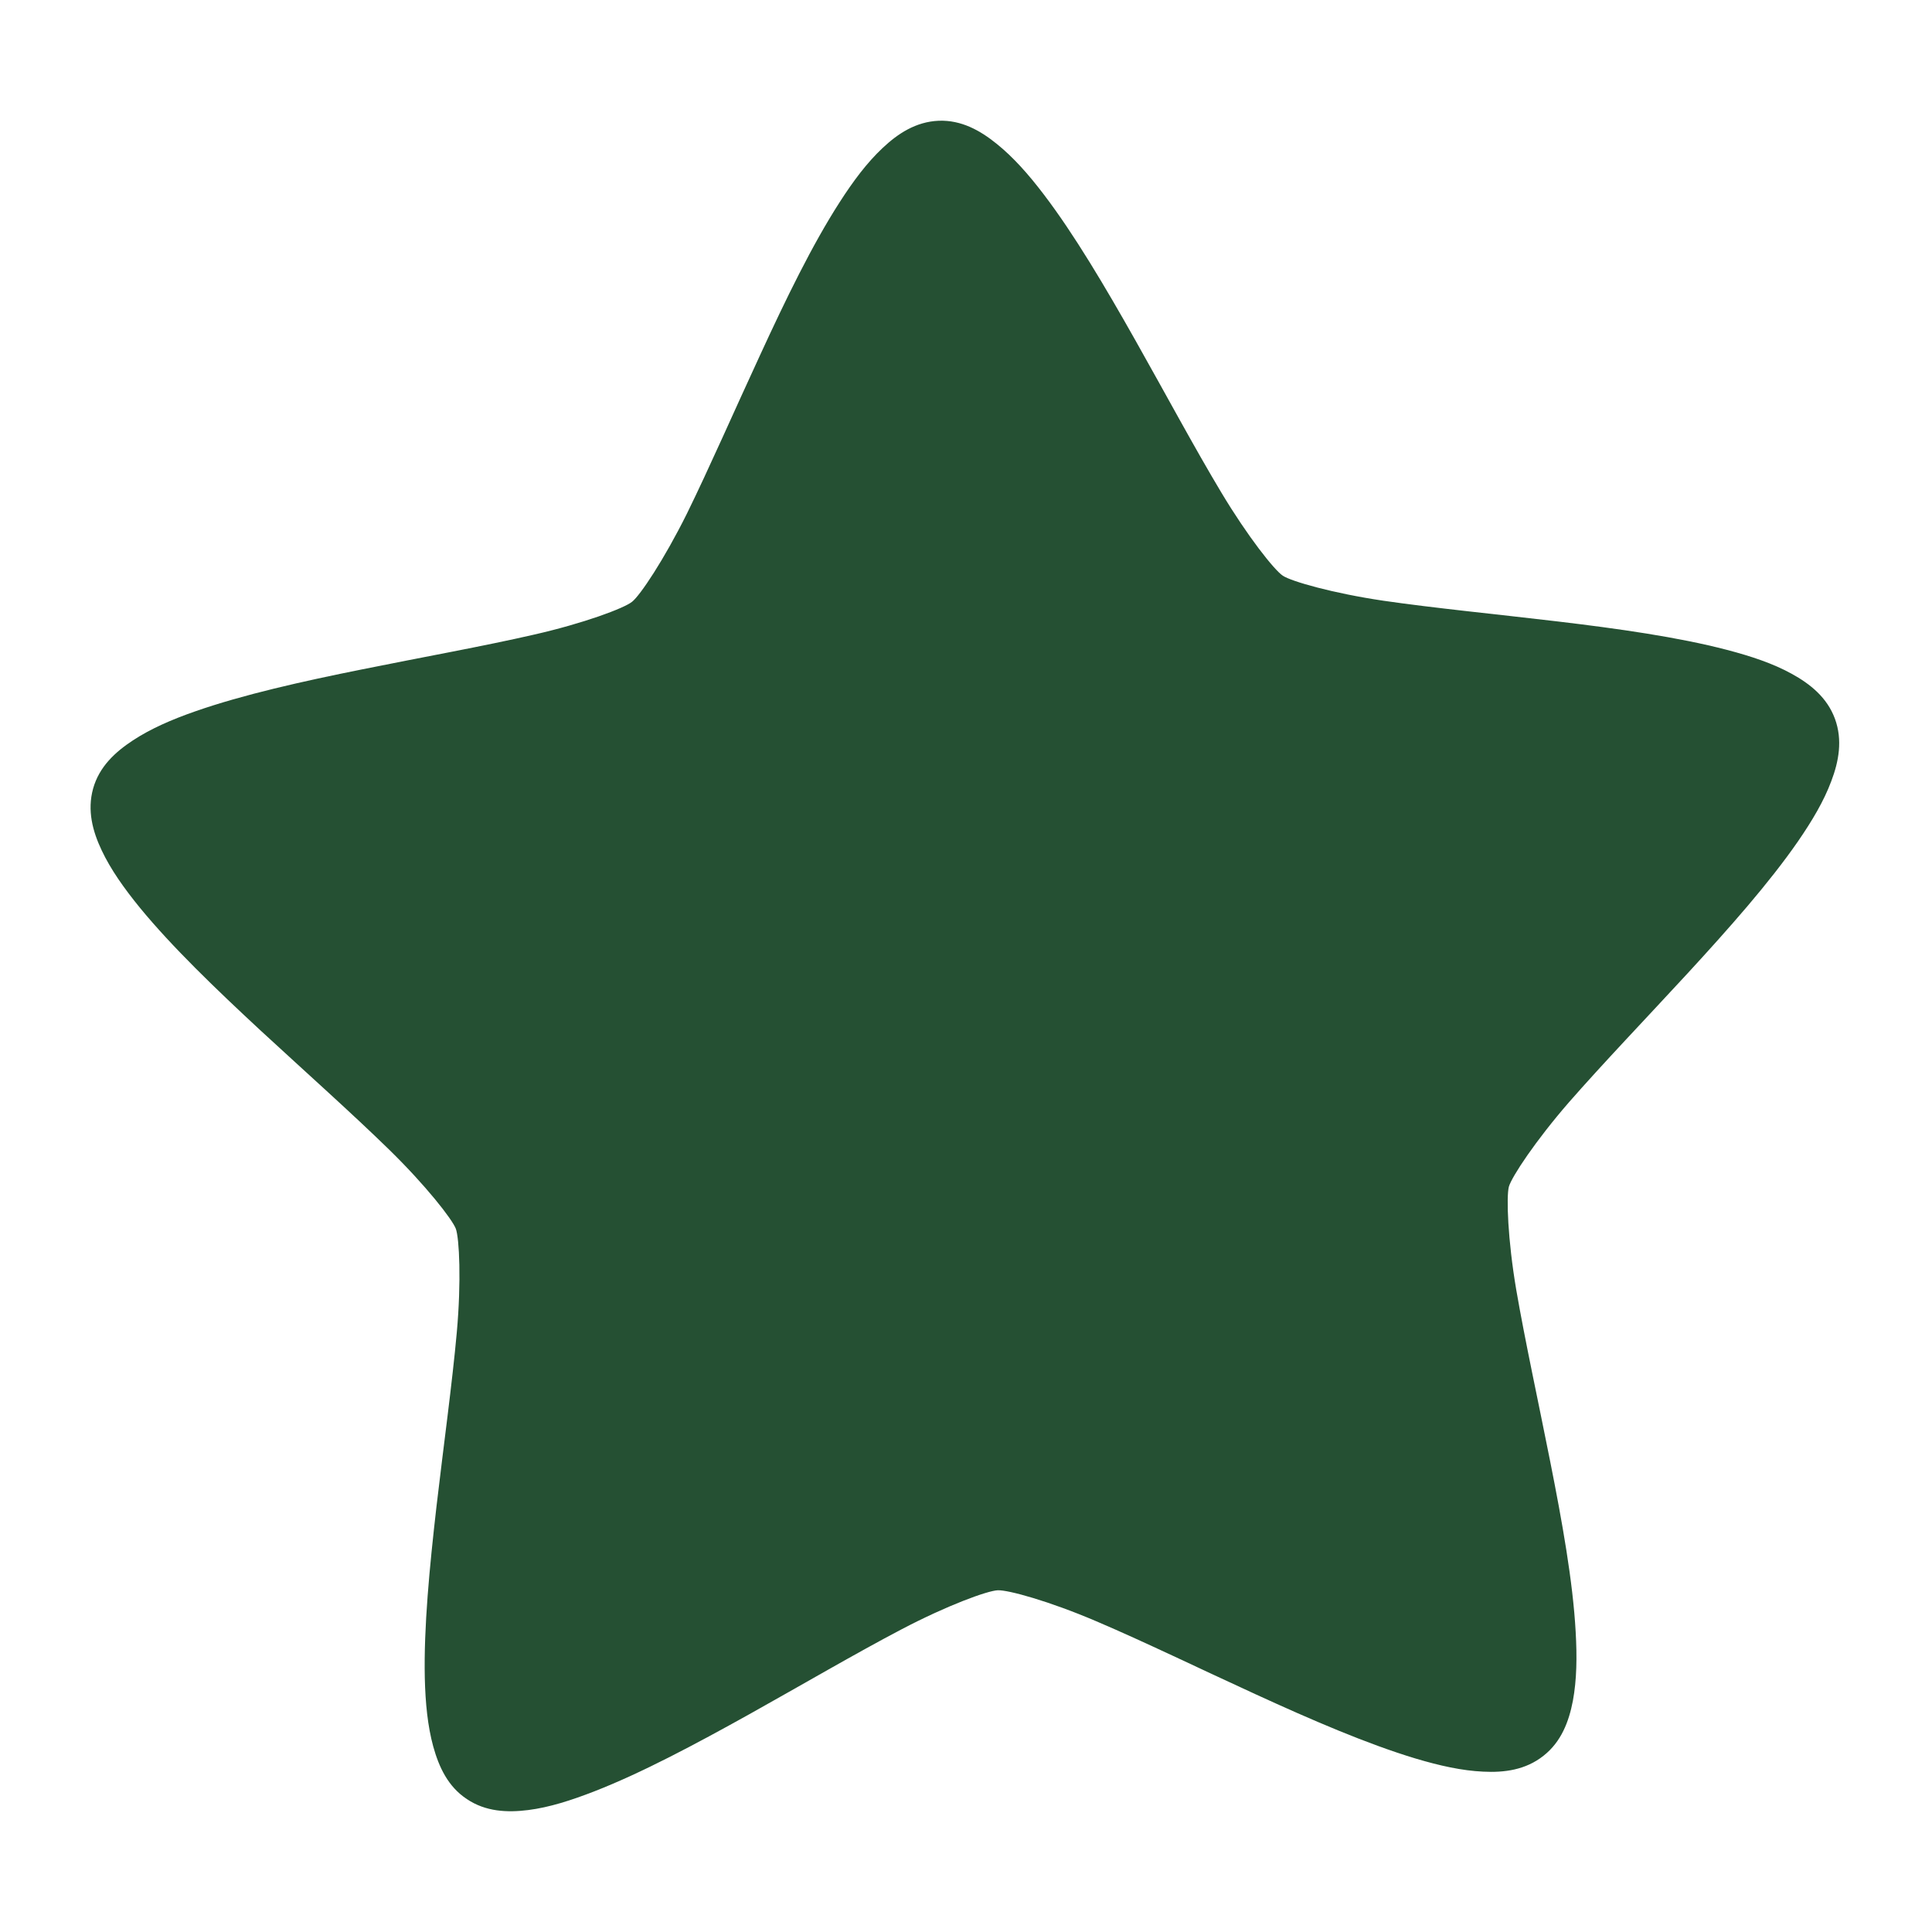
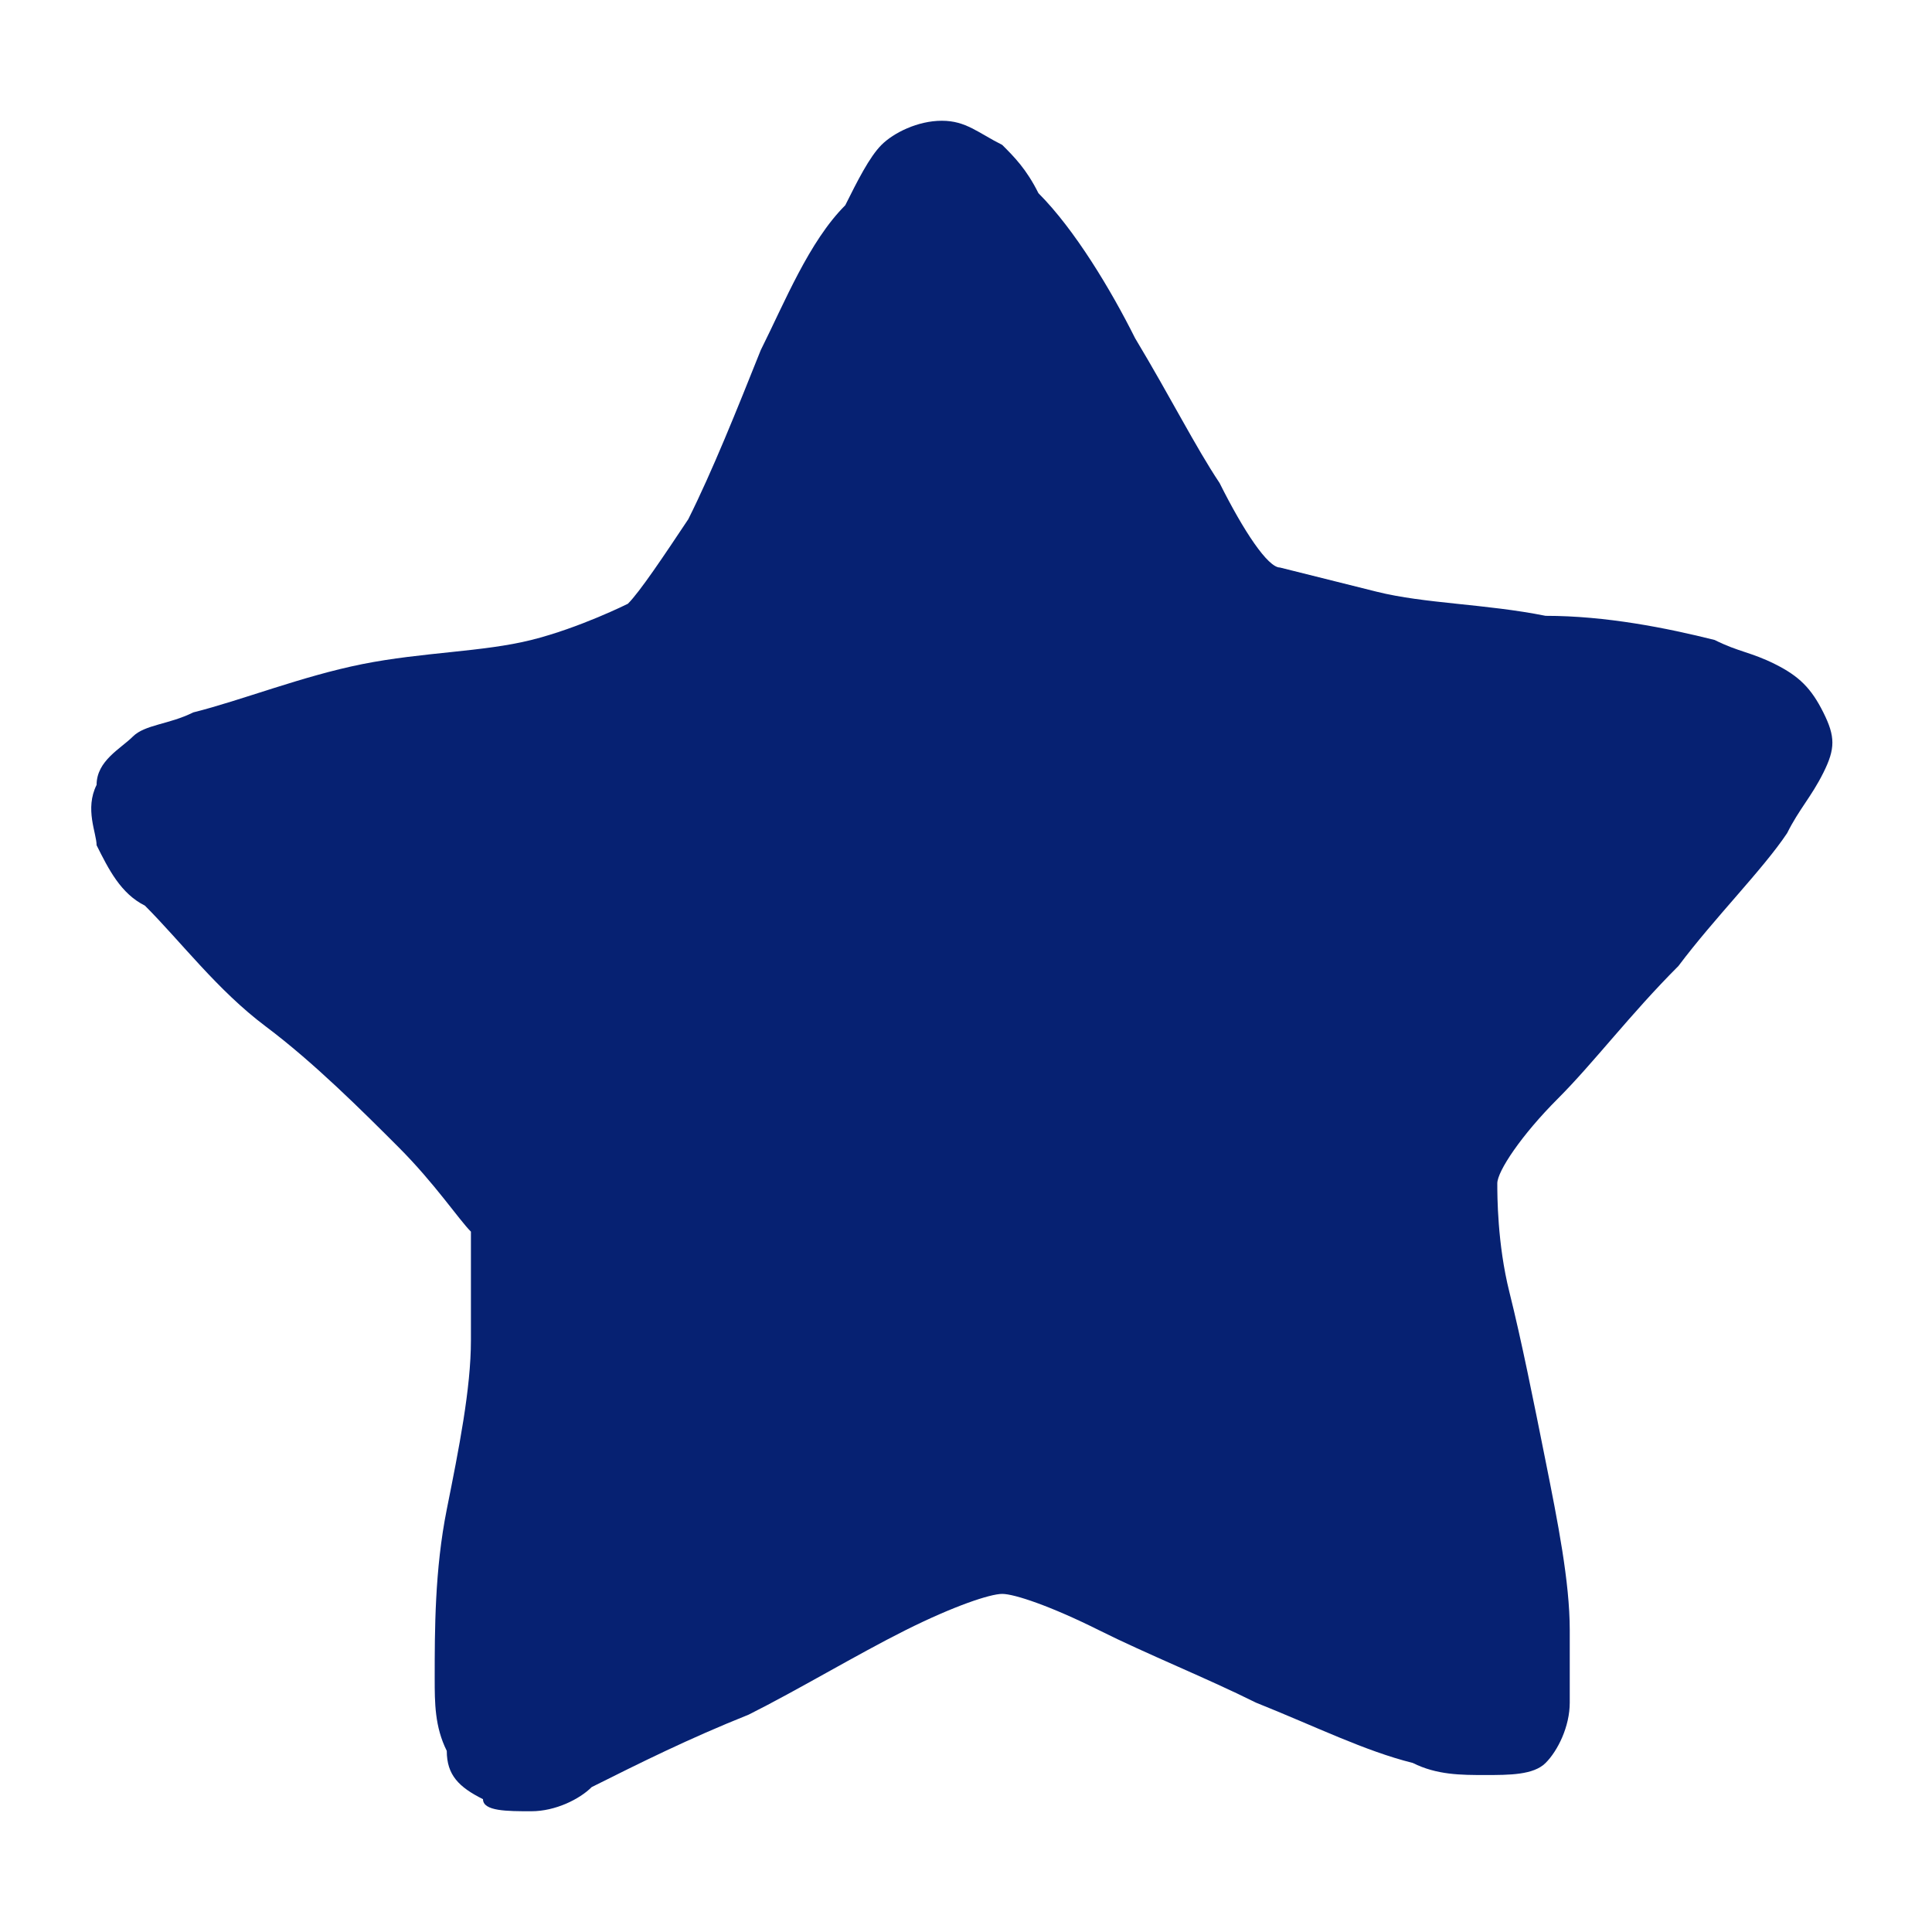
- <svg xmlns="http://www.w3.org/2000/svg" width="16px" height="16px" viewBox="0 0 16 16" version="1.1">
-   <g id="map/pin-star-green" stroke="none" stroke-width="1" fill="none" fill-rule="evenodd">
-     <path d="M7.774,1 C7.585,1.008 7.436,1.106 7.309,1.226 C7.181,1.346 7.067,1.498 6.954,1.674 C6.727,2.026 6.508,2.477 6.295,2.94 C6.081,3.402 5.875,3.874 5.688,4.255 C5.499,4.635 5.301,4.932 5.234,4.984 C5.168,5.037 4.835,5.162 4.421,5.256 C4.008,5.351 3.5,5.442 3.001,5.543 C2.502,5.643 2.012,5.753 1.617,5.891 C1.419,5.96 1.246,6.036 1.1,6.132 C0.954,6.228 0.822,6.349 0.771,6.531 C0.721,6.712 0.767,6.884 0.842,7.042 C0.917,7.201 1.027,7.356 1.159,7.518 C1.425,7.842 1.787,8.19 2.16,8.536 C2.534,8.881 2.919,9.224 3.223,9.521 C3.526,9.817 3.745,10.097 3.775,10.176 C3.804,10.256 3.821,10.611 3.783,11.034 C3.745,11.456 3.674,11.968 3.615,12.474 C3.557,12.98 3.509,13.478 3.518,13.896 C3.523,14.106 3.542,14.296 3.588,14.464 C3.635,14.633 3.709,14.795 3.866,14.899 C4.022,15.004 4.201,15.012 4.375,14.99 C4.549,14.968 4.73,14.91 4.925,14.834 C5.315,14.682 5.759,14.445 6.203,14.198 C6.647,13.95 7.091,13.69 7.467,13.493 C7.842,13.296 8.178,13.173 8.263,13.17 C8.348,13.166 8.69,13.26 9.08,13.427 C9.47,13.593 9.935,13.819 10.398,14.031 C10.86,14.243 11.321,14.442 11.722,14.563 C11.923,14.623 12.108,14.664 12.283,14.672 C12.458,14.681 12.634,14.658 12.782,14.541 C12.93,14.425 12.993,14.257 13.026,14.085 C13.058,13.912 13.061,13.723 13.049,13.514 C13.026,13.096 12.937,12.602 12.838,12.103 C12.739,11.604 12.629,11.1 12.557,10.682 C12.486,10.264 12.474,9.909 12.496,9.827 C12.52,9.745 12.715,9.449 12.993,9.129 C13.272,8.81 13.629,8.437 13.974,8.063 C14.319,7.688 14.652,7.312 14.89,6.968 C15.009,6.795 15.105,6.633 15.166,6.469 C15.228,6.306 15.261,6.129 15.196,5.952 C15.131,5.776 14.991,5.664 14.838,5.58 C14.684,5.495 14.504,5.435 14.302,5.382 C13.896,5.276 13.4,5.206 12.895,5.146 C12.389,5.086 11.877,5.036 11.457,4.975 C11.038,4.913 10.695,4.815 10.624,4.768 C10.553,4.721 10.332,4.442 10.114,4.078 C9.896,3.715 9.652,3.26 9.402,2.817 C9.152,2.374 8.897,1.942 8.644,1.61 C8.517,1.443 8.391,1.301 8.254,1.191 C8.117,1.08 7.961,0.993 7.774,1 L7.774,1 Z" id="Fill-1" fill="#255033" />
+ <svg xmlns="http://www.w3.org/2000/svg" version="1.1" id="Calque_1" x="0px" y="0px" viewBox="0 0 16 16" style="enable-background:new 0 0 16 16;" xml:space="preserve">
+   <style type="text/css">
+ 	.st0{fill-rule:evenodd;clip-rule:evenodd;fill:#062172;}
+ </style>
+   <g id="map_x2F_pin-star-green">
+     <path id="Fill-1" class="st0" d="M7.8,1C7.6,1,7.4,1.1,7.3,1.2C7.2,1.3,7.1,1.5,7,1.7C6.7,2,6.5,2.5,6.3,2.9   c-0.2,0.5-0.4,1-0.6,1.4C5.5,4.6,5.3,4.9,5.2,5c0,0-0.4,0.2-0.8,0.3C4,5.4,3.5,5.4,3,5.5S2,5.8,1.6,5.9C1.4,6,1.2,6,1.1,6.1   S0.8,6.3,0.8,6.5c-0.1,0.2,0,0.4,0,0.5C0.9,7.2,1,7.4,1.2,7.5c0.3,0.3,0.6,0.7,1,1s0.8,0.7,1.1,1s0.5,0.6,0.6,0.7   c0,0.1,0,0.4,0,0.9c0,0.4-0.1,0.9-0.2,1.4c-0.1,0.5-0.1,1-0.1,1.4c0,0.2,0,0.4,0.1,0.6c0,0.2,0.1,0.3,0.3,0.4C4,15,4.2,15,4.4,15   c0.2,0,0.4-0.1,0.5-0.2c0.4-0.2,0.8-0.4,1.3-0.6c0.4-0.2,0.9-0.5,1.3-0.7s0.7-0.3,0.8-0.3s0.4,0.1,0.8,0.3c0.4,0.2,0.9,0.4,1.3,0.6   c0.5,0.2,0.9,0.4,1.3,0.5c0.2,0.1,0.4,0.1,0.6,0.1c0.2,0,0.4,0,0.5-0.1s0.2-0.3,0.2-0.5s0-0.4,0-0.6c0-0.4-0.1-0.9-0.2-1.4   c-0.1-0.5-0.2-1-0.3-1.4s-0.1-0.8-0.1-0.9c0-0.1,0.2-0.4,0.5-0.7s0.6-0.7,1-1.1c0.3-0.4,0.7-0.8,0.9-1.1c0.1-0.2,0.2-0.3,0.3-0.5   s0.1-0.3,0-0.5s-0.2-0.3-0.4-0.4s-0.3-0.1-0.5-0.2c-0.4-0.1-0.9-0.2-1.4-0.2c-0.5-0.1-1-0.1-1.4-0.2s-0.8-0.2-0.8-0.2   c-0.1,0-0.3-0.3-0.5-0.7C9.9,3.7,9.7,3.3,9.4,2.8C9.2,2.4,8.9,1.9,8.6,1.6C8.5,1.4,8.4,1.3,8.3,1.2C8.1,1.1,8,1,7.8,1L7.8,1z" />
  </g>
</svg>
